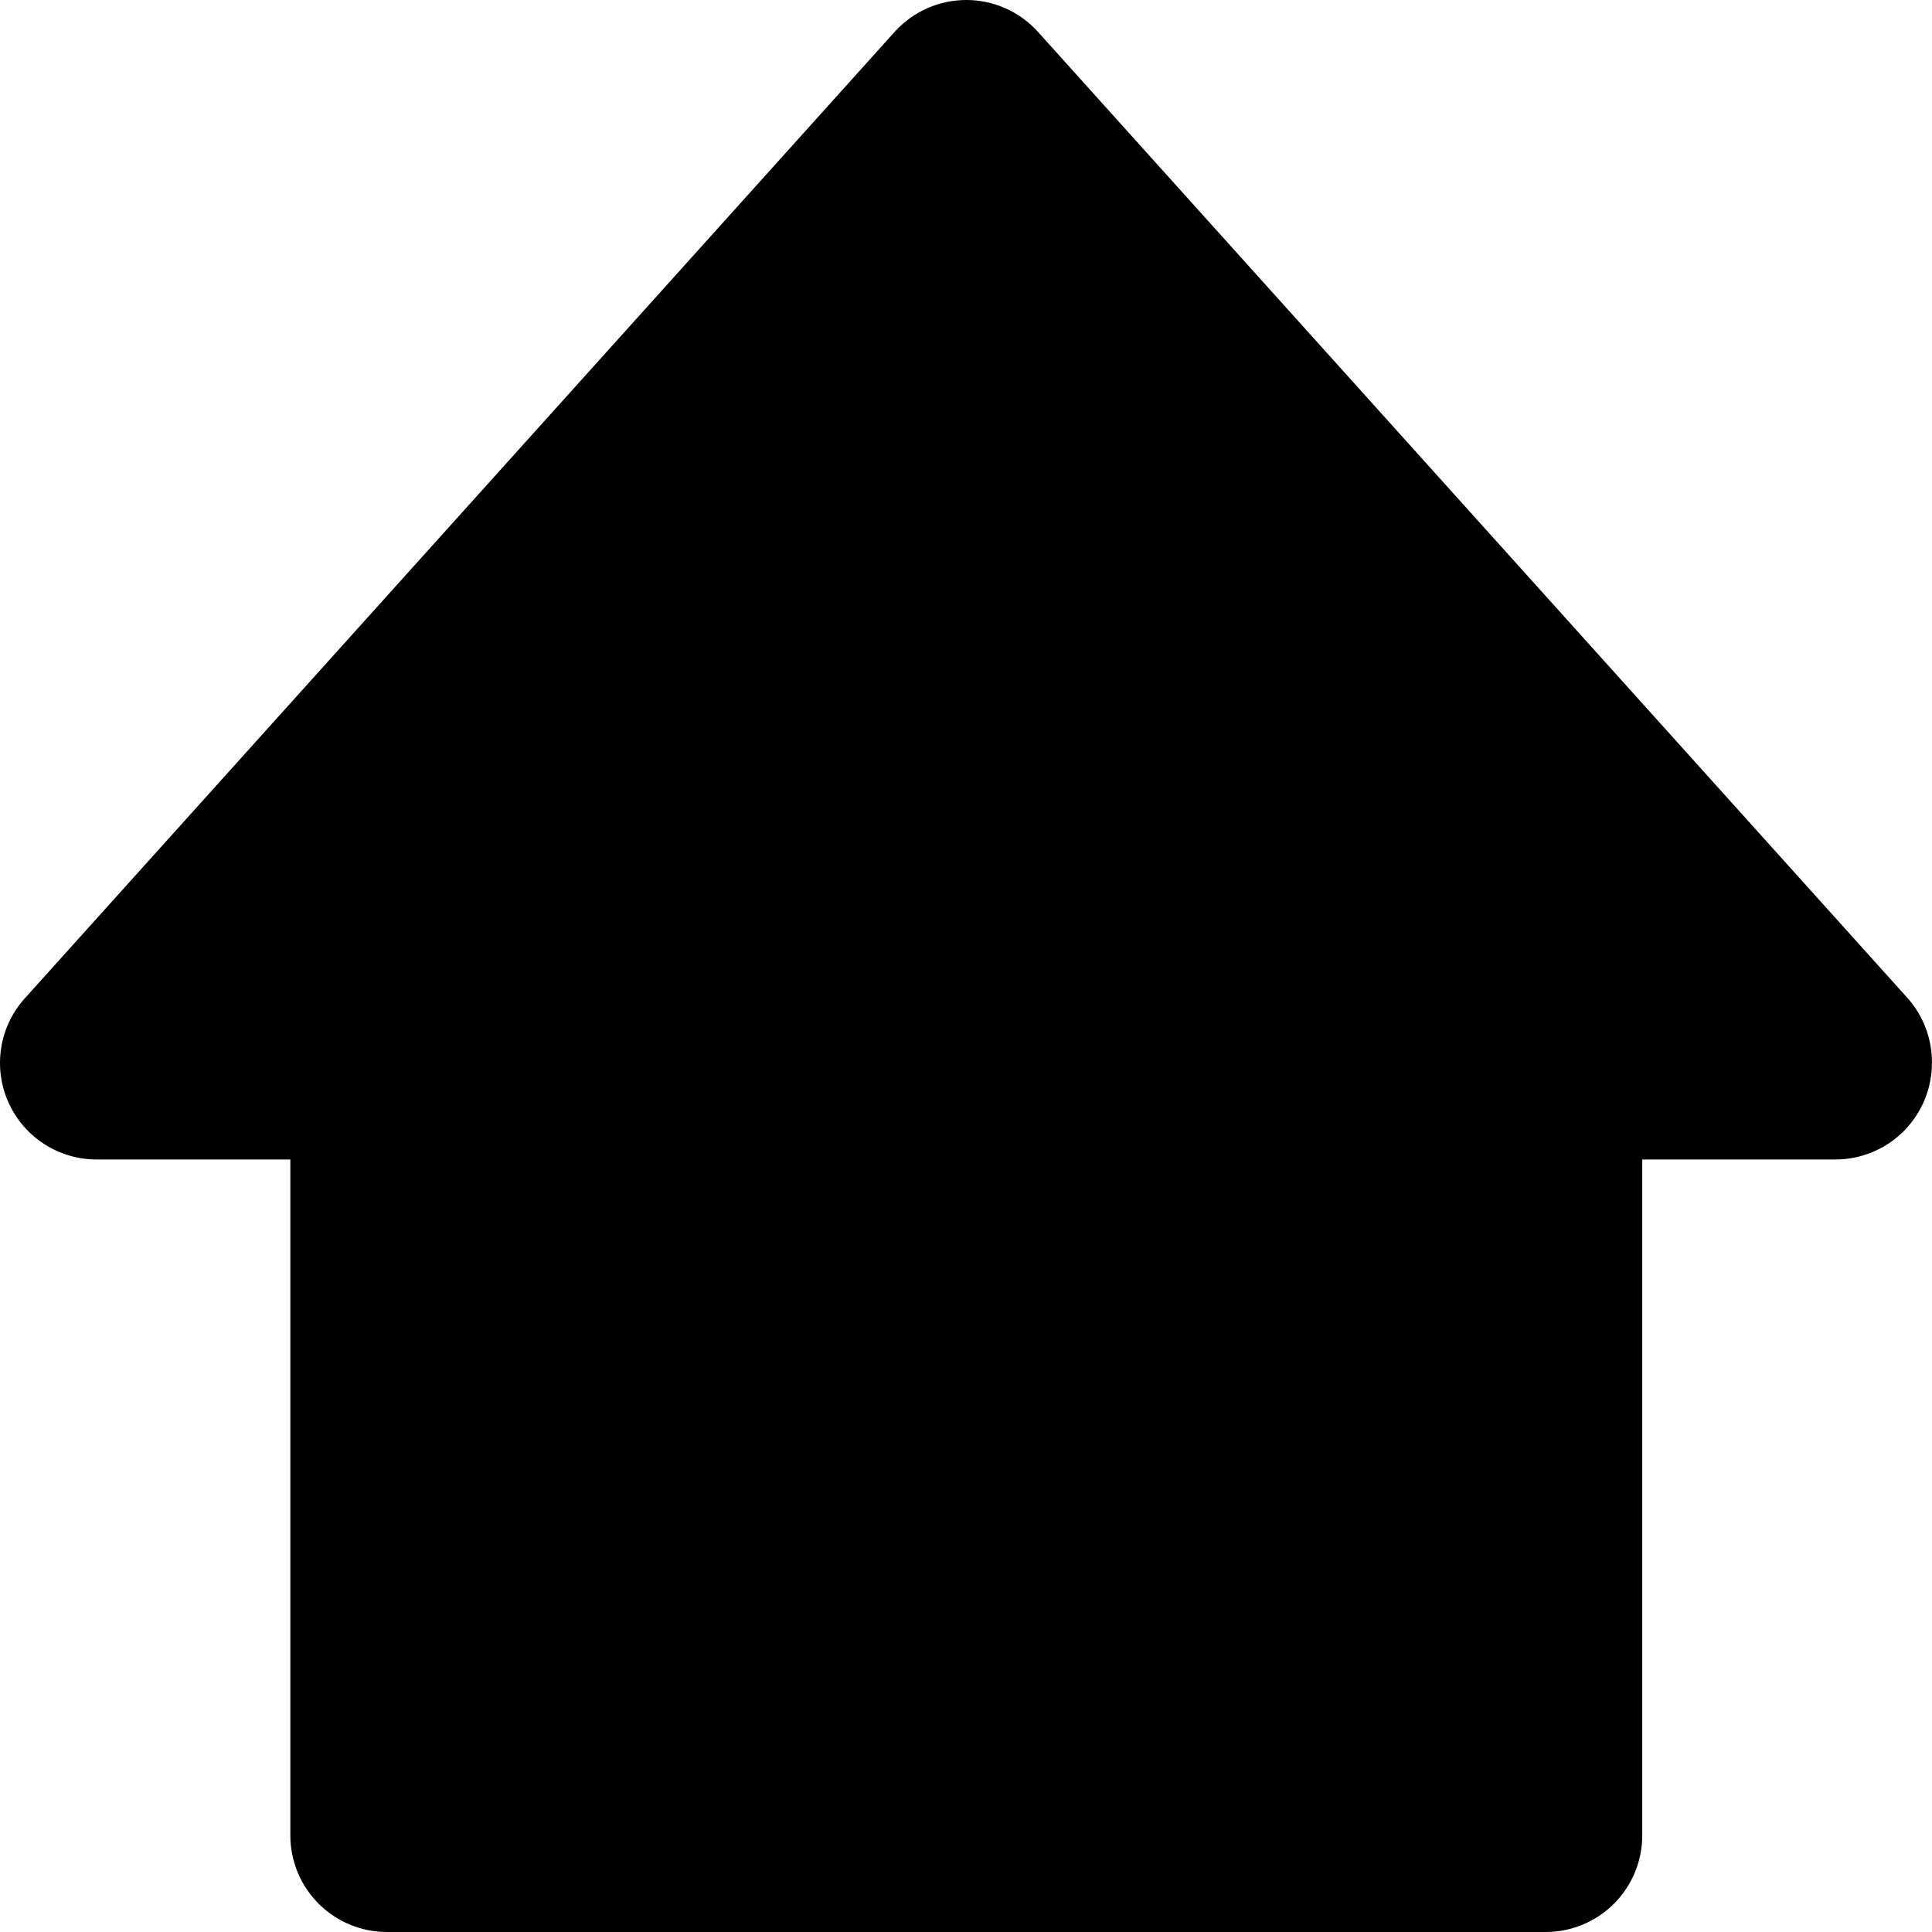
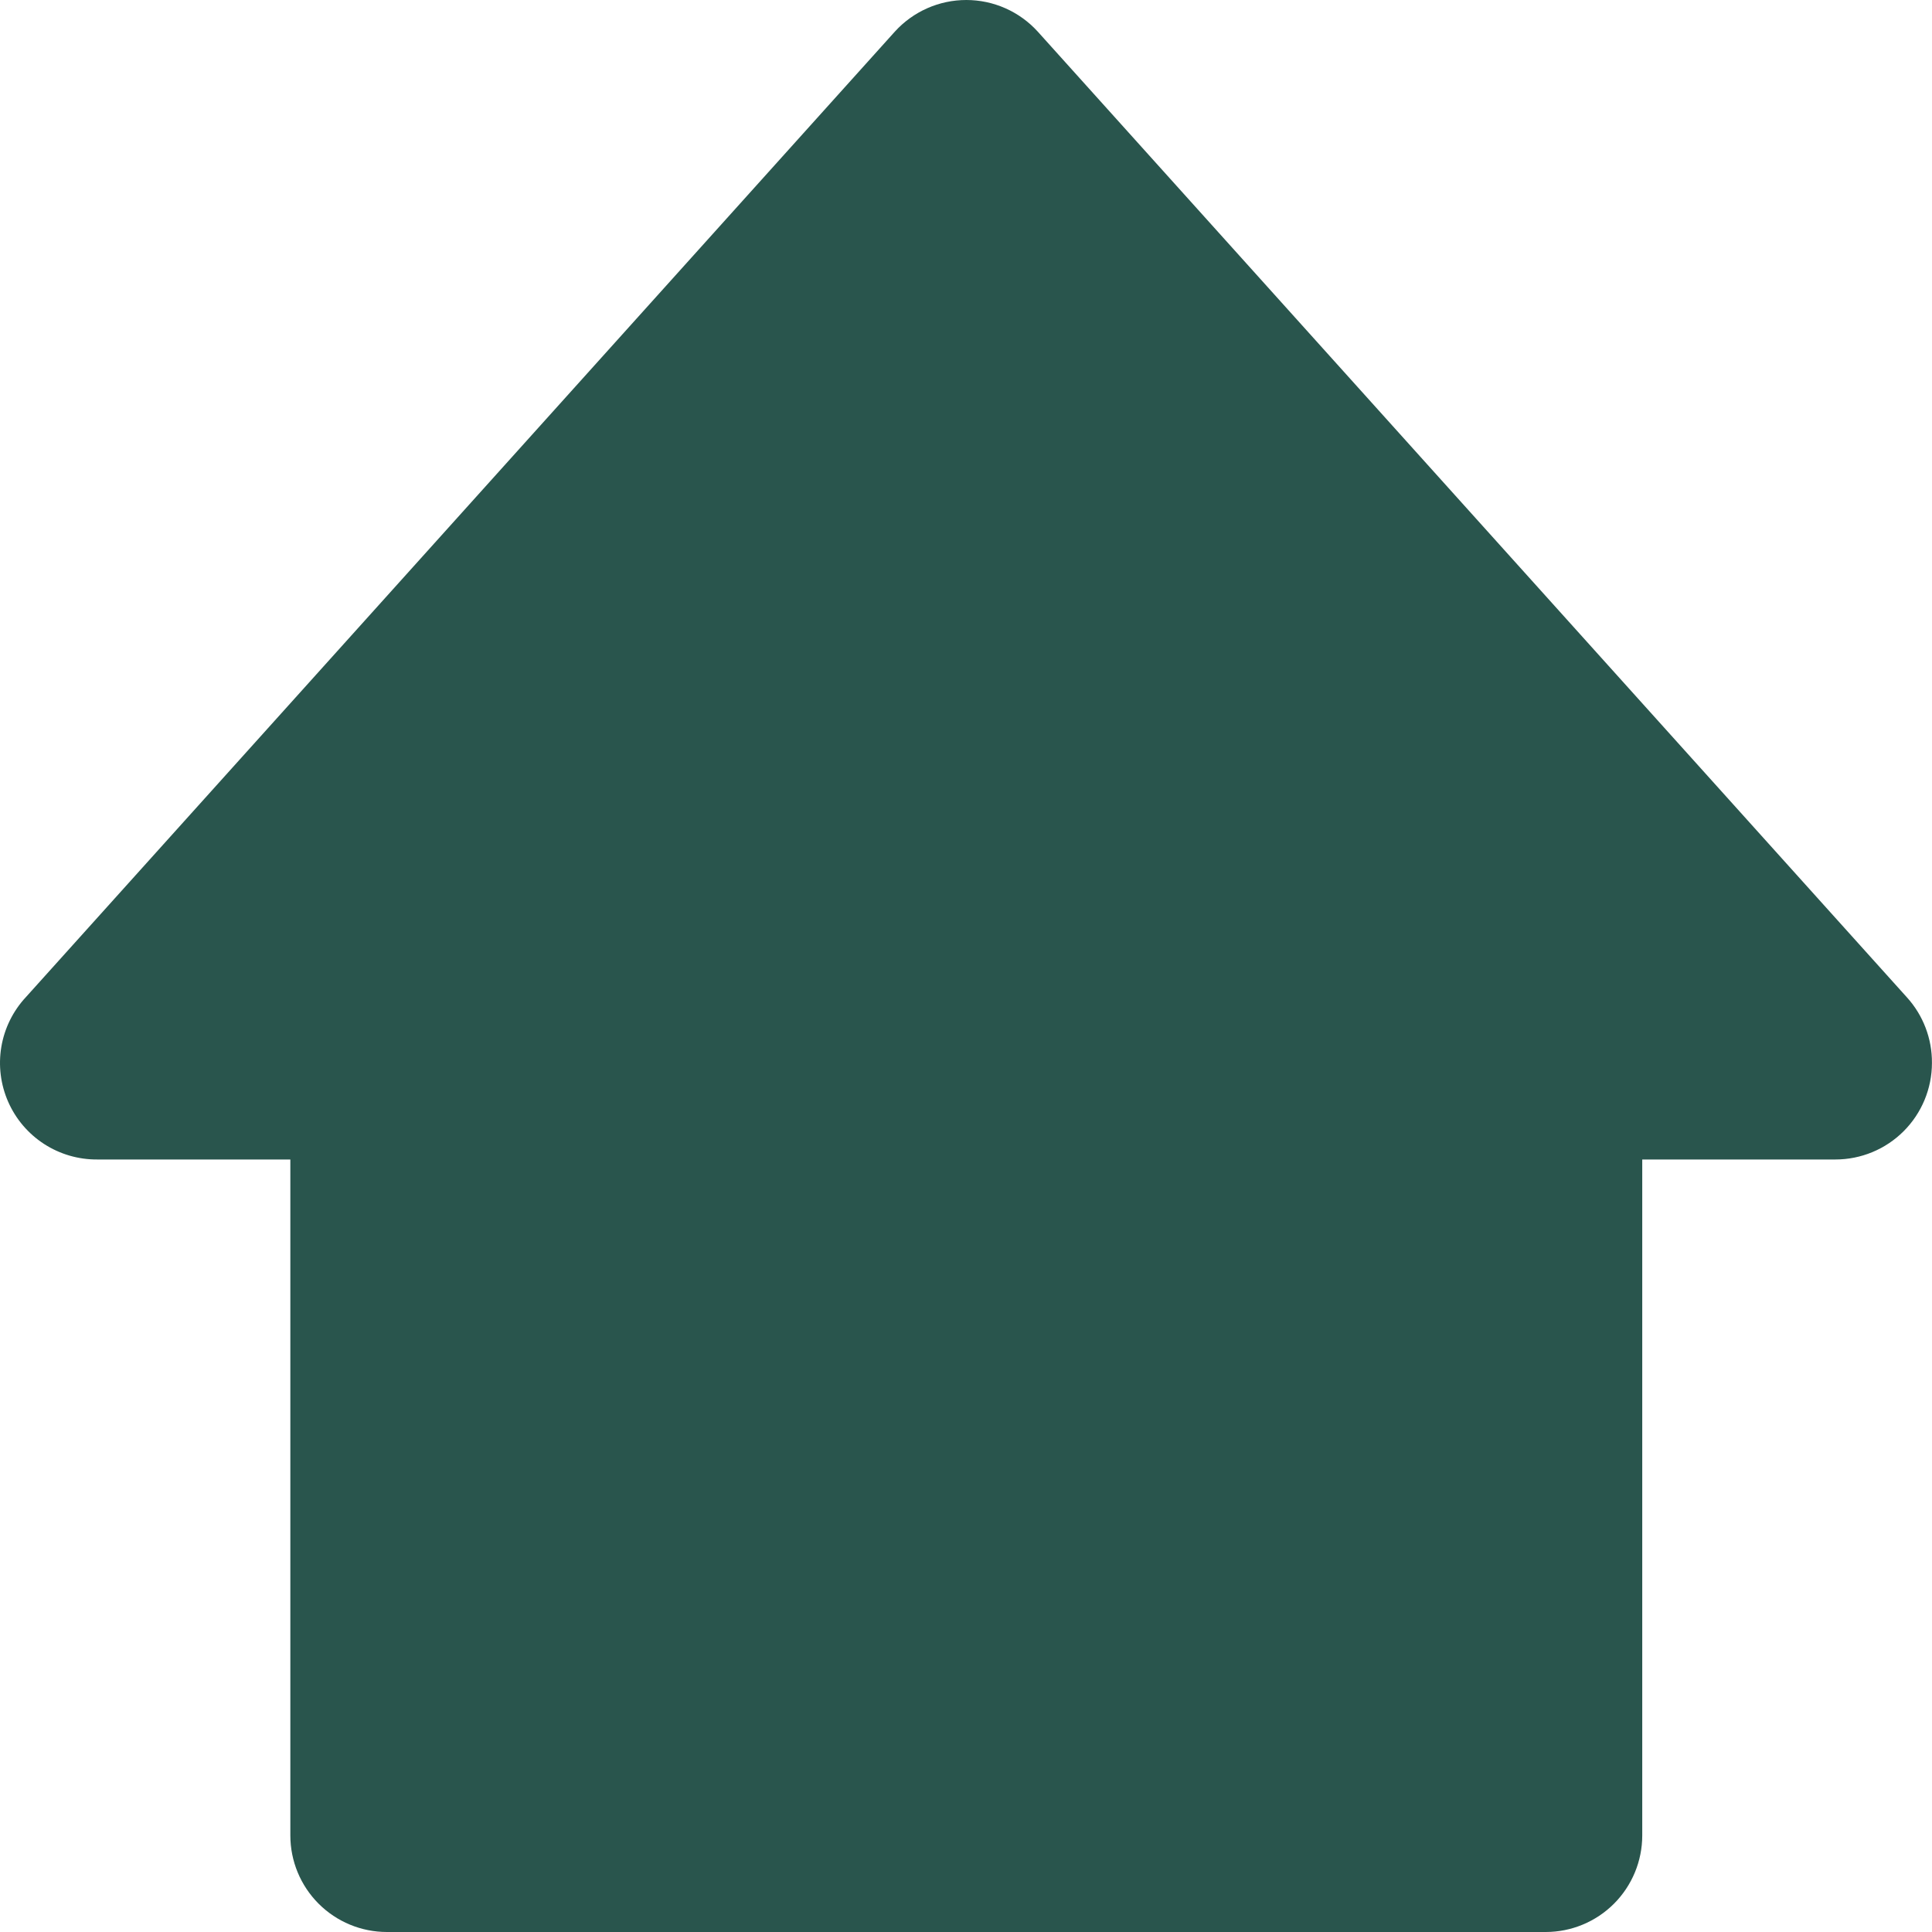
<svg xmlns="http://www.w3.org/2000/svg" width="128" height="128" viewBox="0 0 128 128" fill="none">
-   <path d="M68.754 2.095C68.154 1.435 67.424 0.908 66.608 0.547C65.793 0.186 64.911 0 64.02 0C63.128 0 62.247 0.186 61.431 0.547C60.616 0.908 59.885 1.435 59.286 2.095L1.707 66.071C0.858 66.986 0.295 68.13 0.088 69.362C-0.118 70.593 0.04 71.858 0.543 73C1.046 74.143 1.873 75.113 2.921 75.792C3.969 76.47 5.193 76.827 6.441 76.819H19.236V121.602C19.236 123.299 19.91 124.926 21.11 126.126C22.31 127.326 23.937 128 25.634 128H102.406C104.102 128 105.73 127.326 106.93 126.126C108.129 124.926 108.803 123.299 108.803 121.602V76.819H121.599C123.295 76.819 124.923 76.145 126.122 74.945C127.322 73.745 127.996 72.118 127.996 70.421C128.008 68.814 127.414 67.26 126.333 66.071L68.754 2.095Z" fill="black" />
+   <path d="M68.754 2.095C68.154 1.435 67.424 0.908 66.608 0.547C65.793 0.186 64.911 0 64.02 0C63.128 0 62.247 0.186 61.431 0.547C60.616 0.908 59.885 1.435 59.286 2.095L1.707 66.071C0.858 66.986 0.295 68.13 0.088 69.362C-0.118 70.593 0.04 71.858 0.543 73C1.046 74.143 1.873 75.113 2.921 75.792C3.969 76.47 5.193 76.827 6.441 76.819H19.236V121.602C19.236 123.299 19.91 124.926 21.11 126.126C22.31 127.326 23.937 128 25.634 128H102.406C104.102 128 105.73 127.326 106.93 126.126C108.129 124.926 108.803 123.299 108.803 121.602V76.819H121.599C123.295 76.819 124.923 76.145 126.122 74.945C127.322 73.745 127.996 72.118 127.996 70.421C128.008 68.814 127.414 67.26 126.333 66.071L68.754 2.095Z" fill="#29554D" />
</svg>
